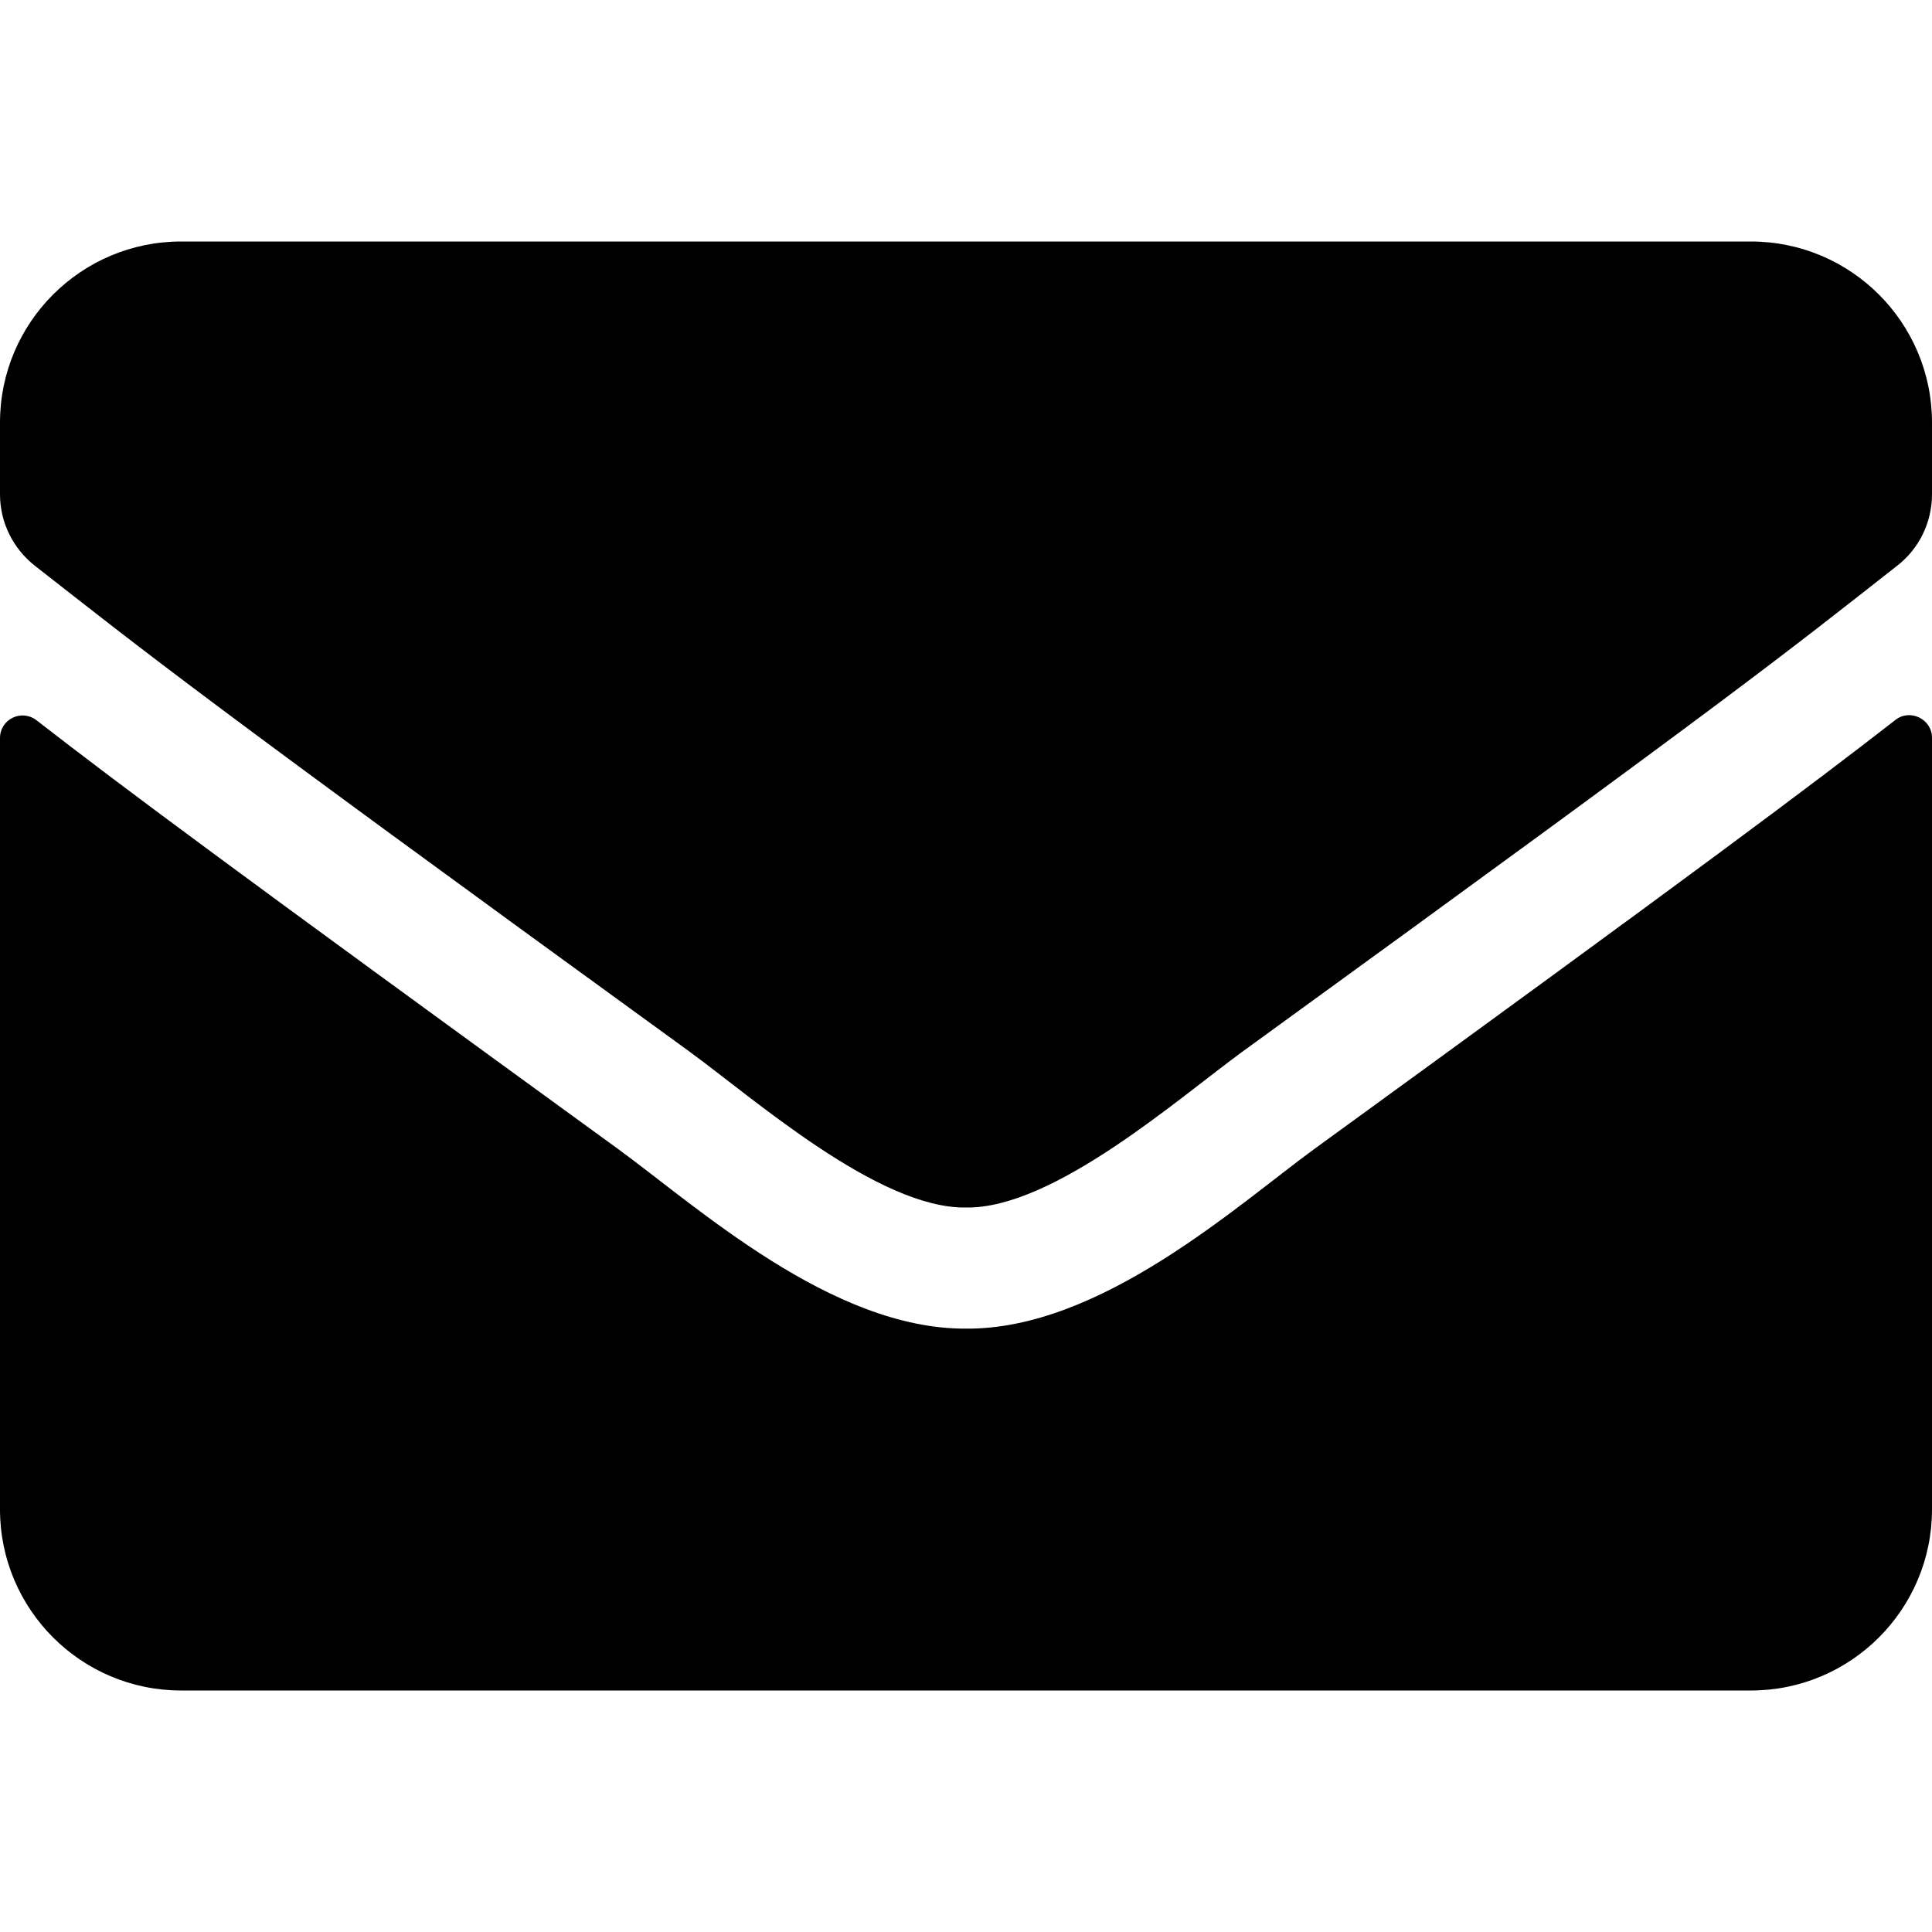
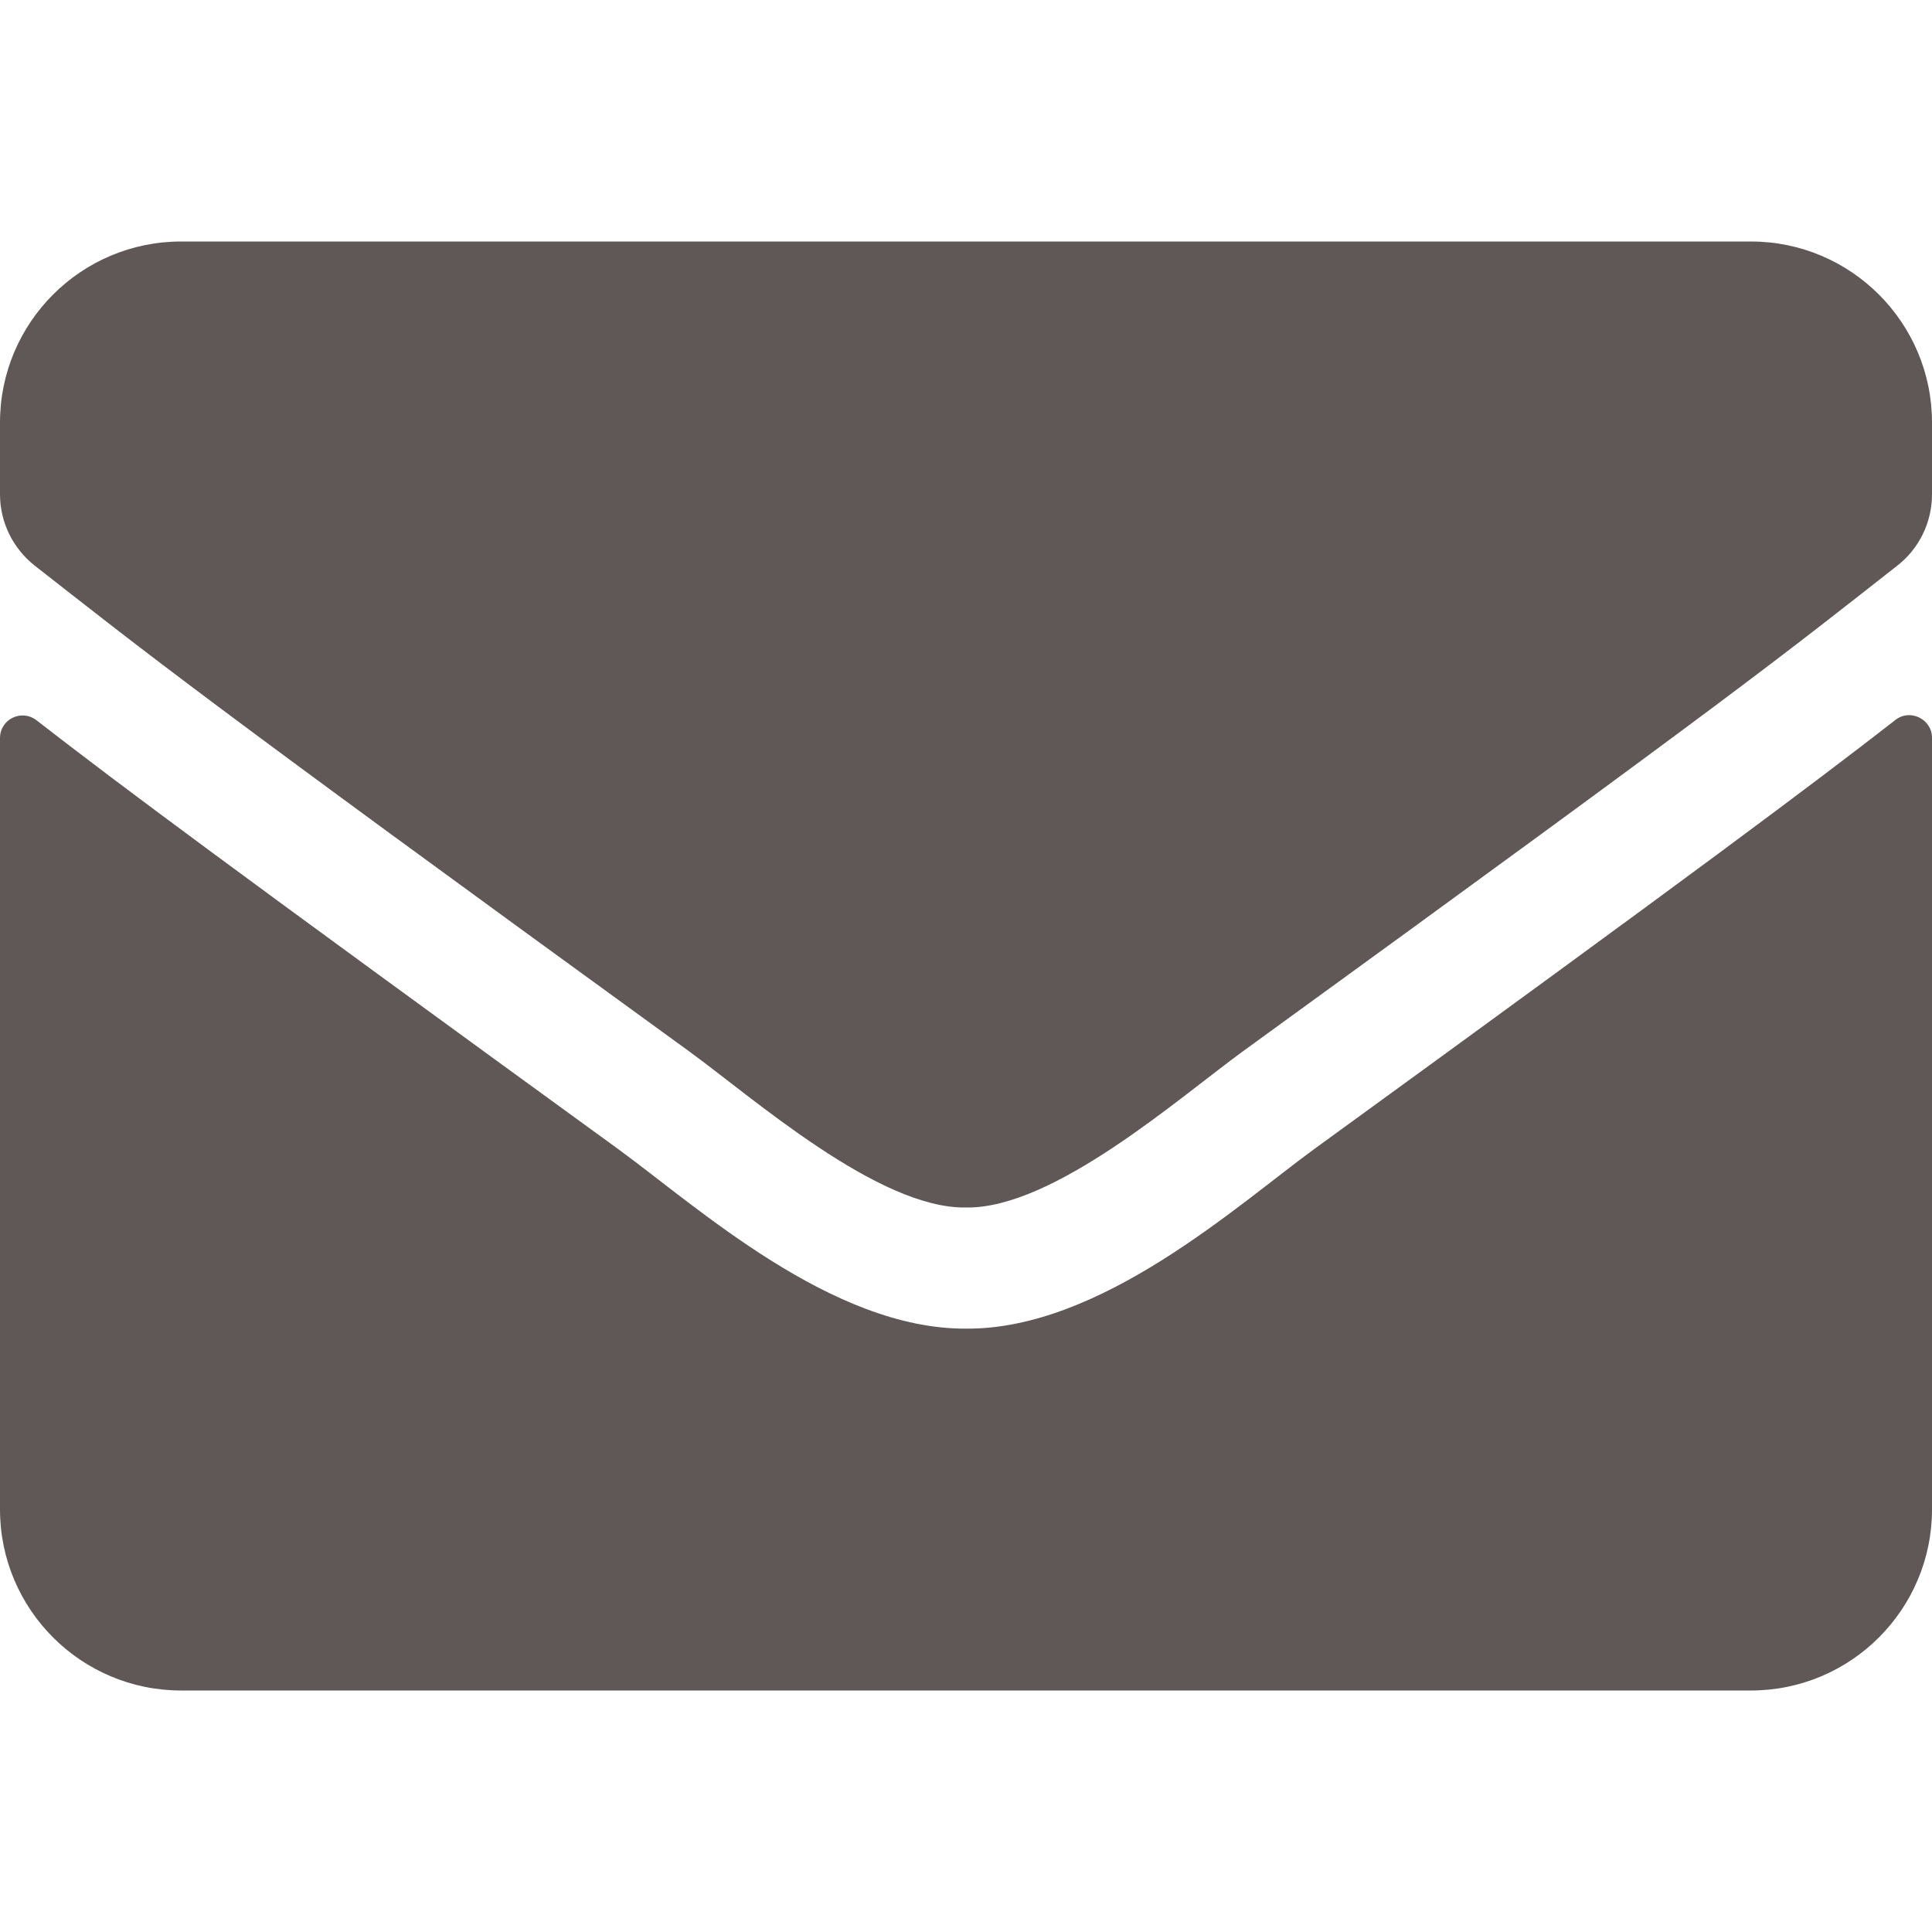
<svg xmlns="http://www.w3.org/2000/svg" aria-hidden="true" focusable="false" data-prefix="fas" data-icon="envelope" class="svg-inline--fa fa-envelope fa-w-16" role="img" viewBox="0 0 512 512">
-   <path fill="currentColor" d="M502.3 190.8c3.9-3.1 9.7-.2 9.7 4.7V400c0 26.5-21.5 48-48 48H48c-26.5 0-48-21.5-48-48V195.6c0-5 5.7-7.8 9.7-4.7 22.4 17.4 52.1 39.5 154.1 113.6 21.1 15.4 56.7 47.8 92.2 47.6 35.7.3 72-32.8 92.3-47.6 102-74.1 131.6-96.3 154-113.7zM256 320c23.2.4 56.6-29.2 73.4-41.4 132.7-96.3 142.8-104.7 173.4-128.7 5.8-4.5 9.2-11.5 9.2-18.9v-19c0-26.5-21.5-48-48-48H48C21.5 64 0 85.5 0 112v19c0 7.4 3.4 14.3 9.2 18.9 30.6 23.9 40.7 32.4 173.4 128.7 16.8 12.2 50.2 41.8 73.4 41.4z" />
+   <path fill="#605856" d="M502.3 190.8c3.9-3.1 9.7-.2 9.7 4.7V400c0 26.5-21.5 48-48 48H48c-26.5 0-48-21.5-48-48V195.6c0-5 5.7-7.8 9.7-4.7 22.4 17.4 52.1 39.5 154.1 113.6 21.1 15.4 56.7 47.8 92.2 47.6 35.7.3 72-32.8 92.3-47.6 102-74.1 131.6-96.3 154-113.7zM256 320c23.2.4 56.6-29.2 73.4-41.4 132.7-96.3 142.8-104.7 173.4-128.7 5.8-4.5 9.2-11.5 9.2-18.9v-19c0-26.5-21.5-48-48-48H48C21.5 64 0 85.5 0 112v19c0 7.4 3.4 14.3 9.2 18.9 30.6 23.9 40.7 32.4 173.4 128.7 16.8 12.2 50.2 41.8 73.4 41.4z" />
</svg>
